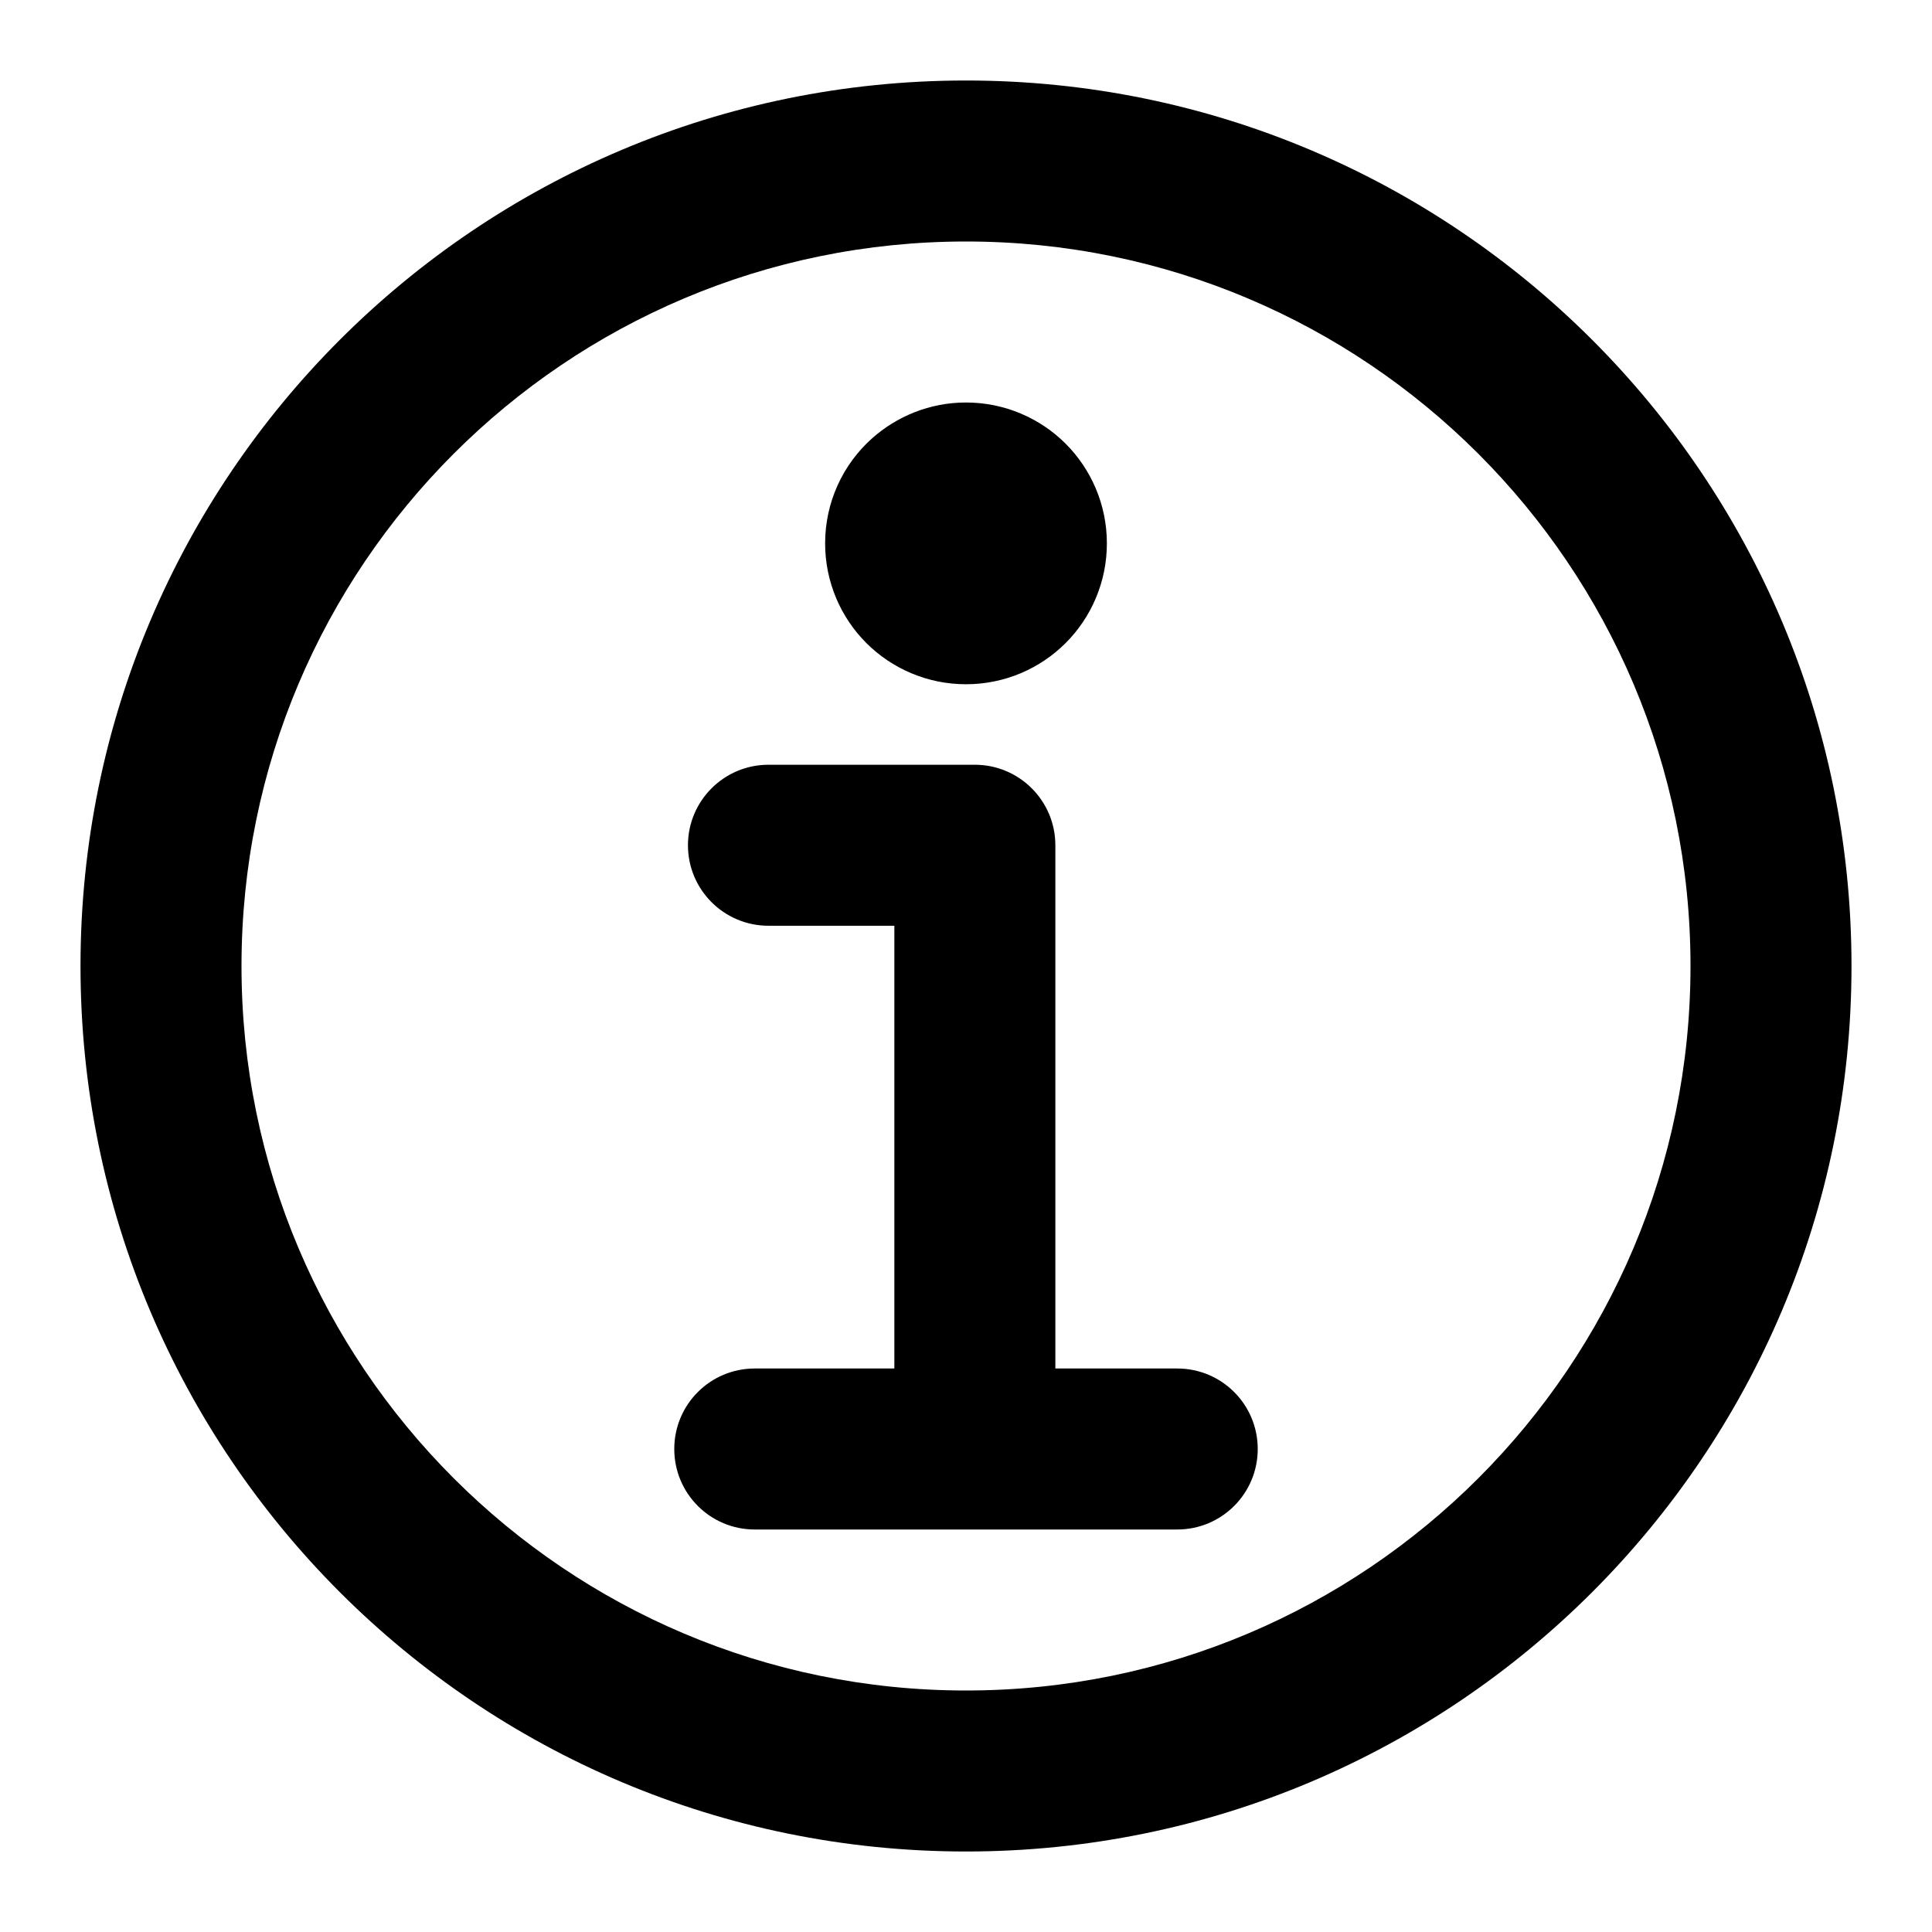
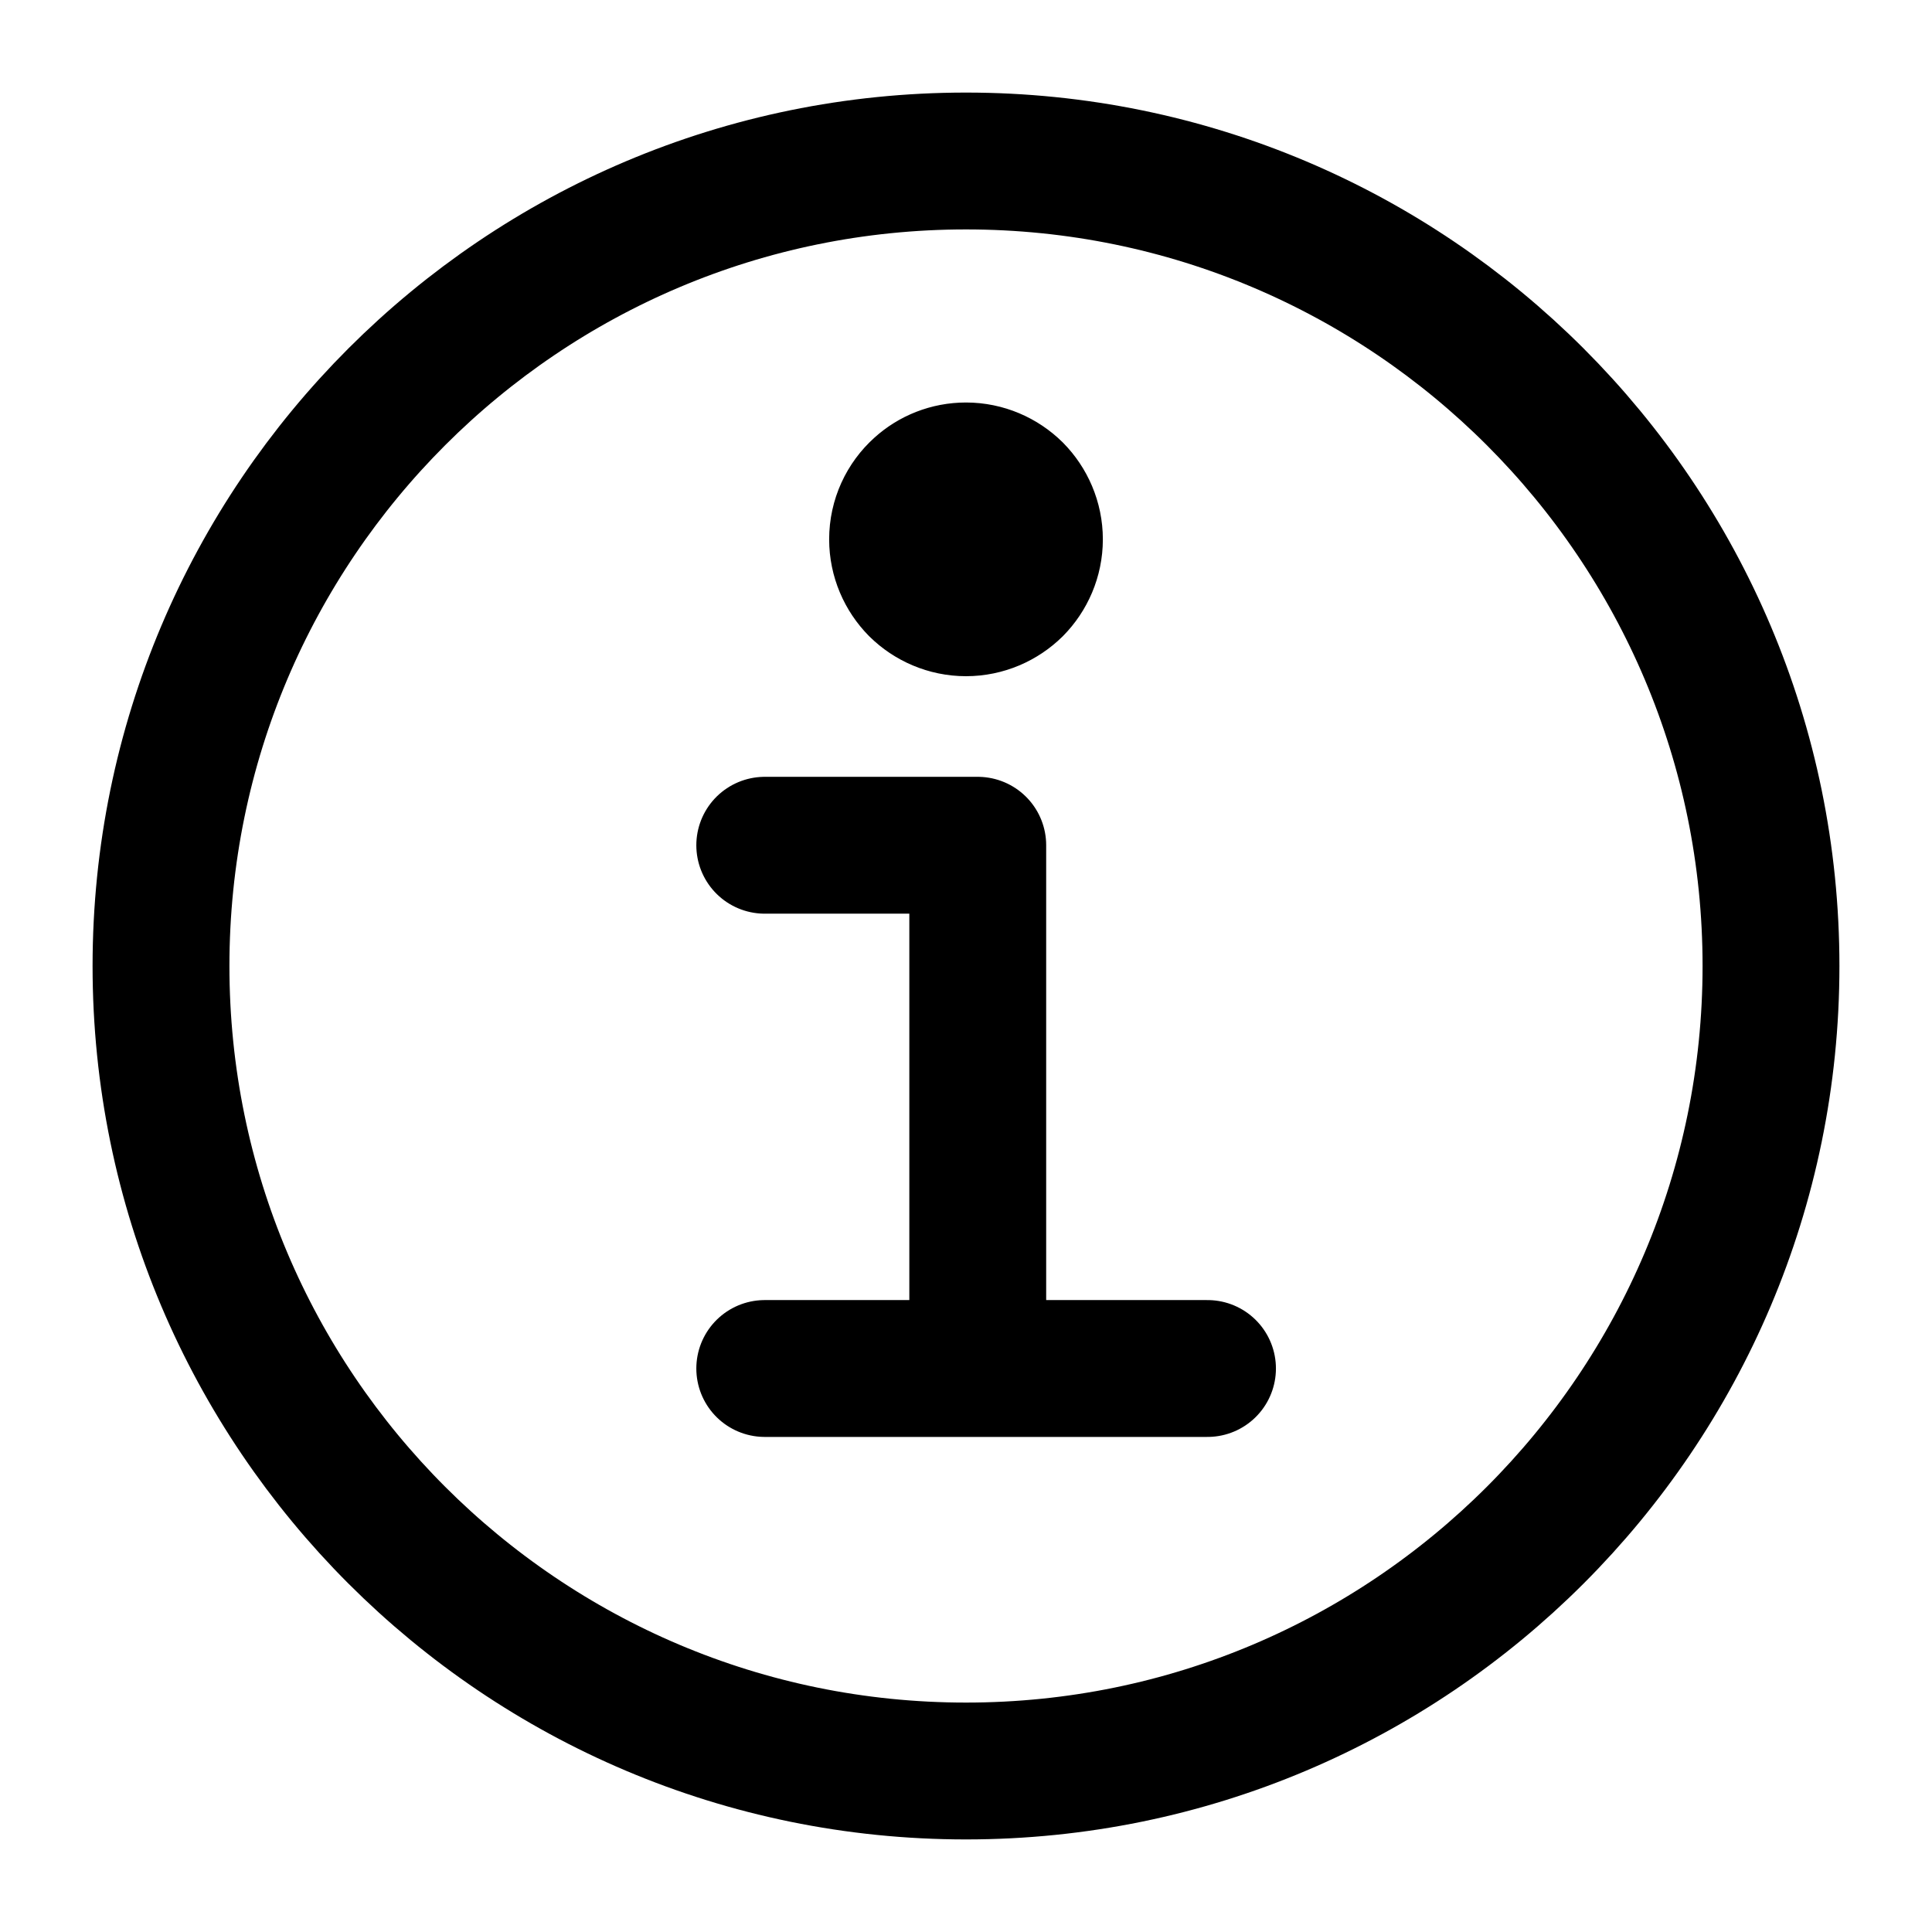
<svg xmlns="http://www.w3.org/2000/svg" width="12" height="12" viewBox="0 0 12 12" fill="none">
-   <path d="M6.055 5.25H6.555C6.555 4.974 6.331 4.75 6.055 4.75V5.25ZM4.773 4.75C4.497 4.75 4.273 4.974 4.273 5.25C4.273 5.526 4.497 5.75 4.773 5.75V4.75ZM4.688 8.5C4.411 8.5 4.188 8.724 4.188 9C4.188 9.276 4.411 9.5 4.688 9.5V8.5ZM7.312 9.5C7.589 9.5 7.812 9.276 7.812 9C7.812 8.724 7.589 8.5 7.312 8.5V9.5ZM6.265 3.64L6.619 3.994L6.265 3.64ZM5.735 3.64L5.381 3.994L5.735 3.64ZM6.055 5.25V4.75H4.773V5.25V5.75H6.055V5.25ZM4.688 9V9.5H6.055V9V8.5H4.688V9ZM6.055 9V9.5H7.312V9V8.5H6.055V9ZM6.055 9H6.555V5.25H6.055H5.555V9H6.055ZM5.625 3.375V3.875H6V3.375V2.875H5.625V3.375ZM6 3.375V3.875H6.375V3.375V2.875H6V3.375ZM5.625 3.375H6.125C6.125 3.412 6.108 3.446 6.084 3.468L5.749 3.096L5.414 2.725C5.237 2.884 5.125 3.117 5.125 3.375H5.625ZM5.749 3.096L6.084 3.468C6.062 3.487 6.032 3.5 6 3.5V3V2.5C5.775 2.5 5.569 2.586 5.414 2.725L5.749 3.096ZM6 3.375L6.372 3.04L6.121 2.762L5.749 3.096L5.378 3.431L5.628 3.71L6 3.375ZM6 3V3.5C5.966 3.5 5.934 3.485 5.912 3.463L6.265 3.11L6.619 2.756C6.461 2.598 6.241 2.5 6 2.5V3ZM6.265 3.11L5.912 3.463C5.89 3.441 5.875 3.409 5.875 3.375H6.375H6.875C6.875 3.134 6.777 2.914 6.619 2.756L6.265 3.11ZM6 3.375L6.354 3.729L6.619 3.463L6.265 3.11L5.912 2.756L5.646 3.021L6 3.375ZM6.375 3.375H5.875C5.875 3.341 5.89 3.309 5.912 3.287L6.265 3.64L6.619 3.994C6.777 3.836 6.875 3.616 6.875 3.375H6.375ZM6.265 3.64L5.912 3.287C5.934 3.265 5.966 3.25 6 3.25V3.75V4.25C6.241 4.25 6.461 4.152 6.619 3.994L6.265 3.64ZM6 3.375L5.646 3.729L5.912 3.994L6.265 3.64L6.619 3.287L6.354 3.021L6 3.375ZM6 3.75V3.25C6.034 3.25 6.066 3.265 6.088 3.287L5.735 3.64L5.381 3.994C5.539 4.152 5.759 4.25 6 4.25V3.75ZM5.735 3.64L6.088 3.287C6.11 3.309 6.125 3.341 6.125 3.375H5.625H5.125C5.125 3.616 5.223 3.836 5.381 3.994L5.735 3.64ZM6 3.375L5.646 3.021L5.381 3.287L5.735 3.64L6.088 3.994L6.354 3.729L6 3.375ZM11 6H10.5C10.5 8.485 8.485 10.5 6 10.5V11V11.5C9.038 11.5 11.5 9.038 11.5 6H11ZM6 11V10.5C3.515 10.5 1.5 8.485 1.5 6H1H0.5C0.5 9.038 2.962 11.5 6 11.5V11ZM1 6H1.5C1.5 3.515 3.515 1.5 6 1.5V1V0.5C2.962 0.5 0.5 2.962 0.5 6H1ZM6 1V1.5C8.485 1.5 10.5 3.515 10.5 6H11H11.5C11.5 2.962 9.038 0.5 6 0.5V1Z" fill="black" />
+   <path d="M4.75 5.25H6.073V8.5M4.75 8.5H6.073M7.5 8.5H6.073M6.425 3.35H6M6.425 3.35C6.425 3.233 6.377 3.126 6.301 3.049M6.425 3.35C6.425 3.467 6.377 3.574 6.301 3.651M5.575 3.35H6M5.575 3.35C5.575 3.225 5.629 3.112 5.716 3.034M5.575 3.35C5.575 3.467 5.623 3.574 5.699 3.651M6 3.35L5.716 3.034M6 3.35L6.301 3.049M6 3.35L6.301 3.651M6 3.35L5.699 3.651M5.716 3.034C5.791 2.966 5.891 2.925 6 2.925C6.117 2.925 6.224 2.973 6.301 3.049M6.301 3.651C6.224 3.727 6.117 3.775 6 3.775C5.883 3.775 5.776 3.727 5.699 3.651M11 6C11 8.761 8.761 11 6 11C3.239 11 1 8.761 1 6C1 3.239 3.239 1 6 1C8.761 1 11 3.239 11 6Z" stroke="black" stroke-width="0.85" stroke-linecap="round" stroke-linejoin="round" />
</svg>
